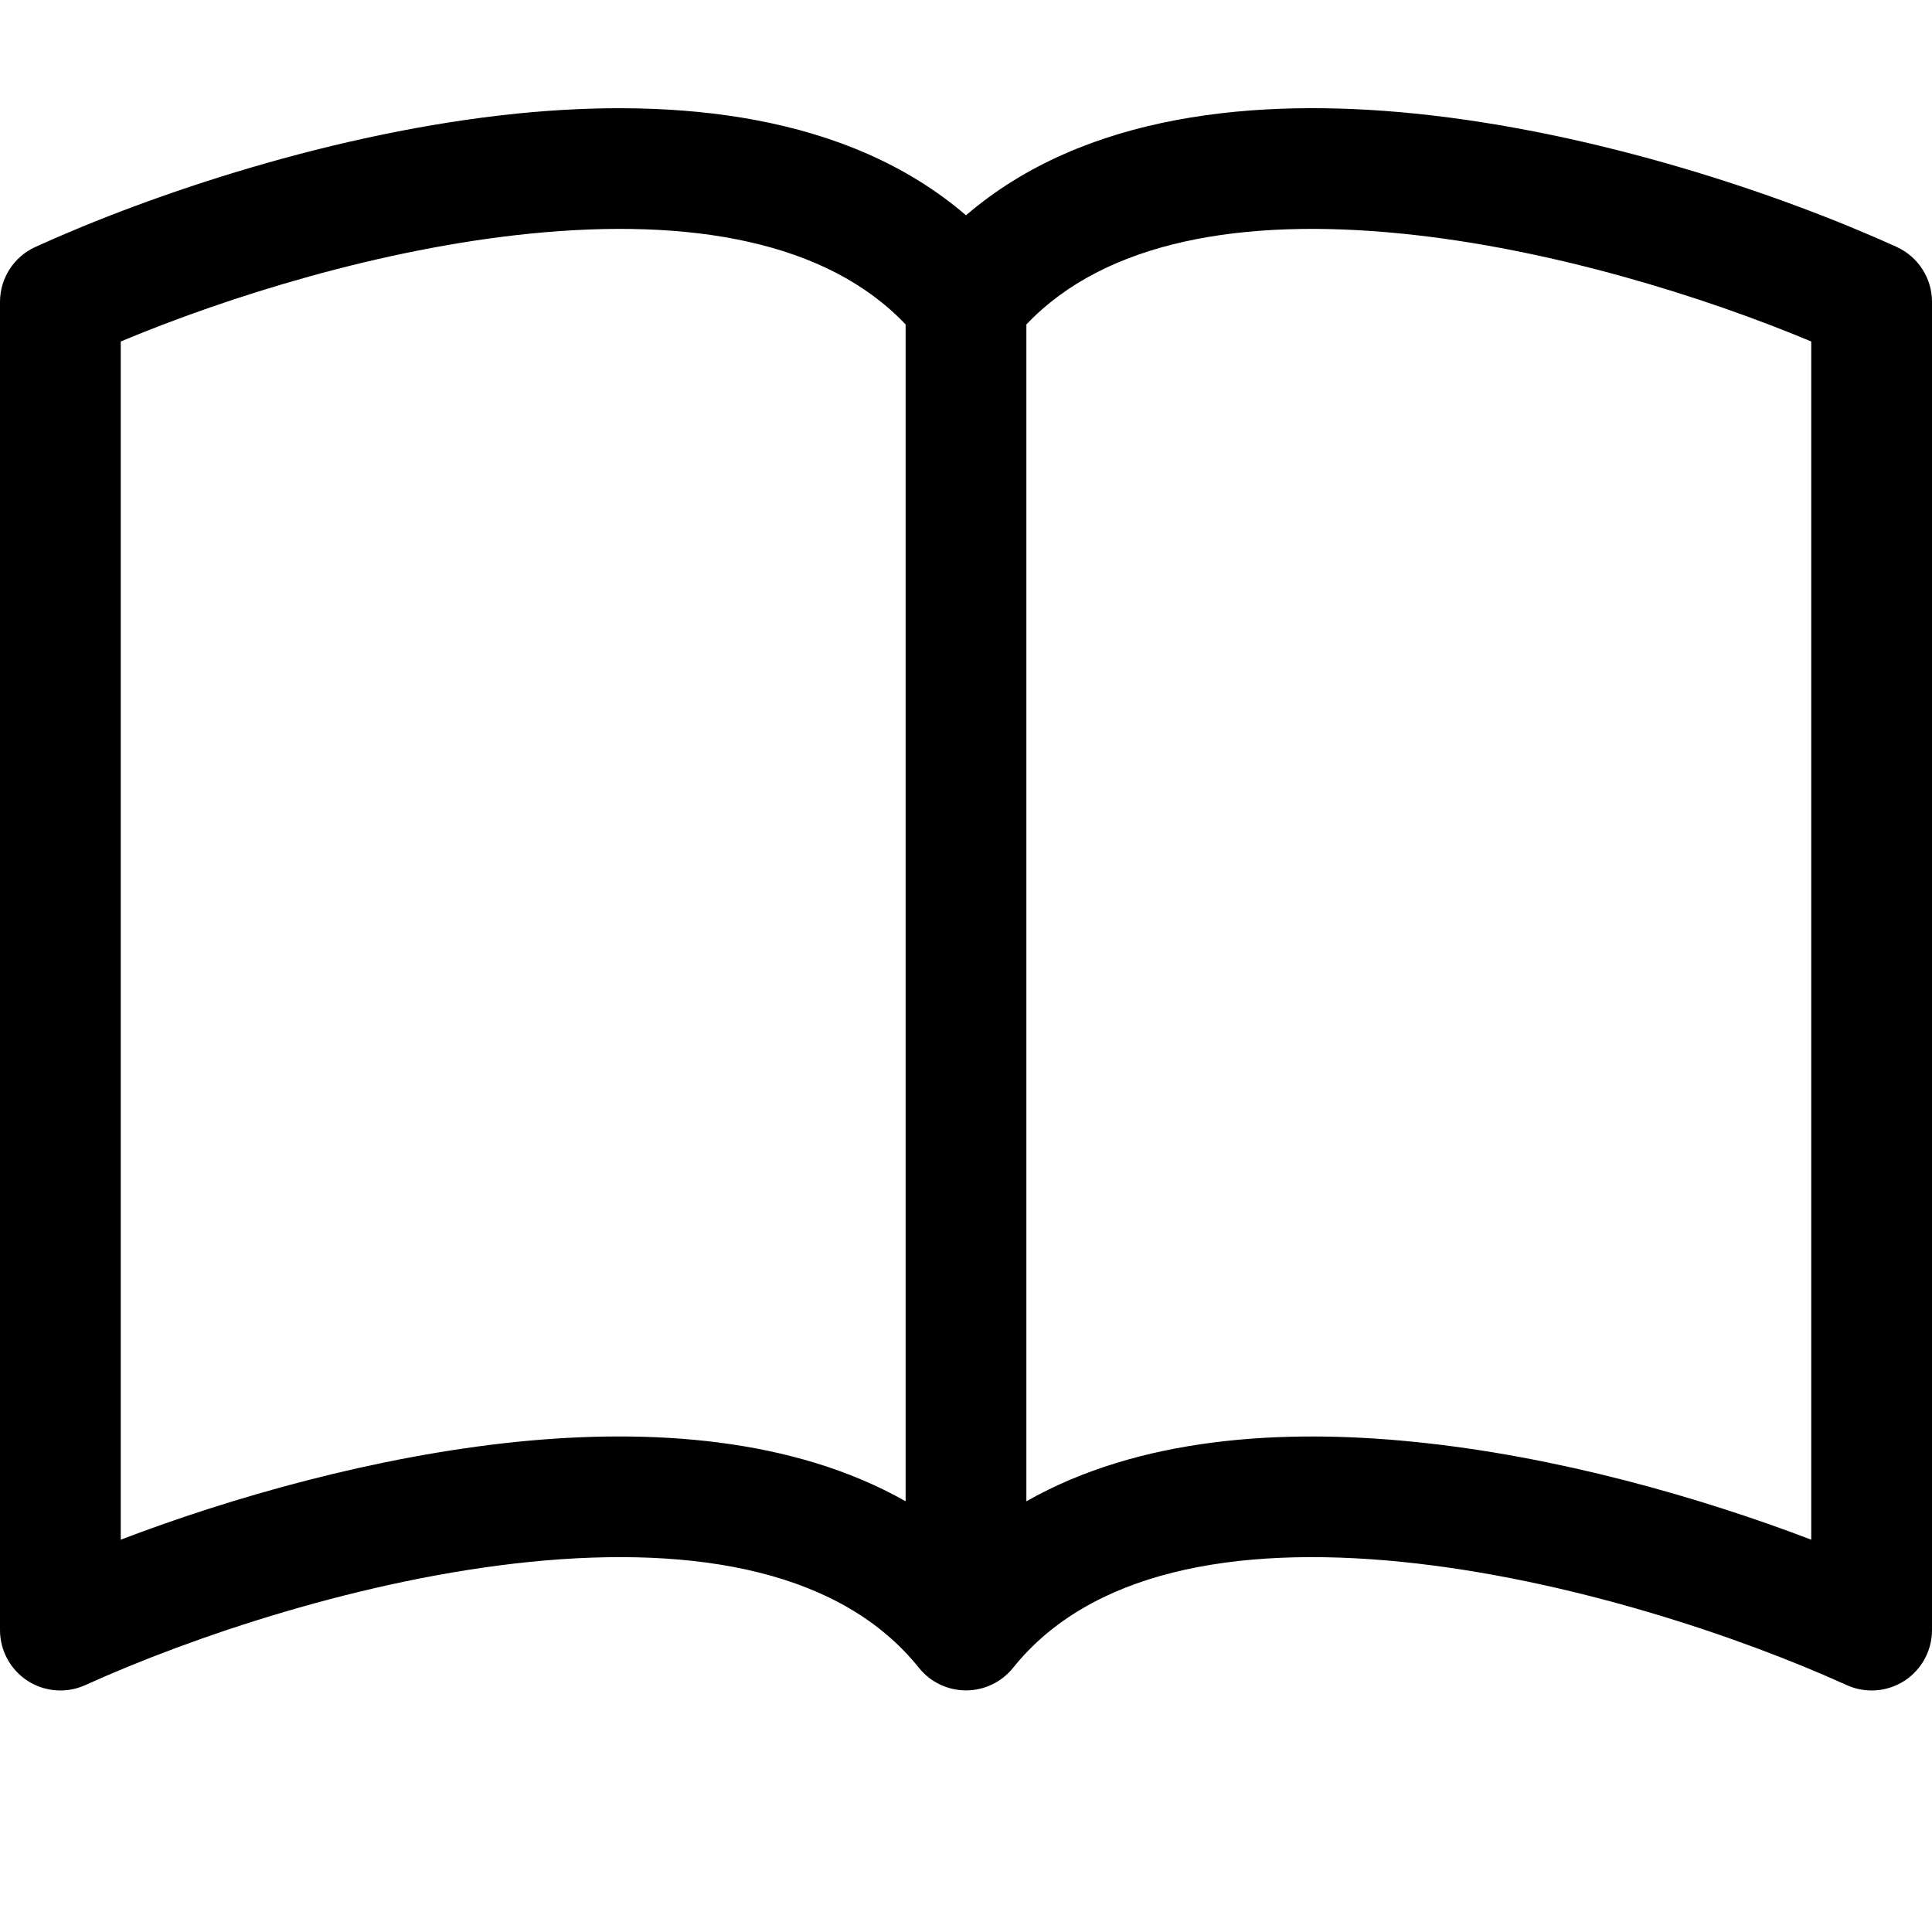
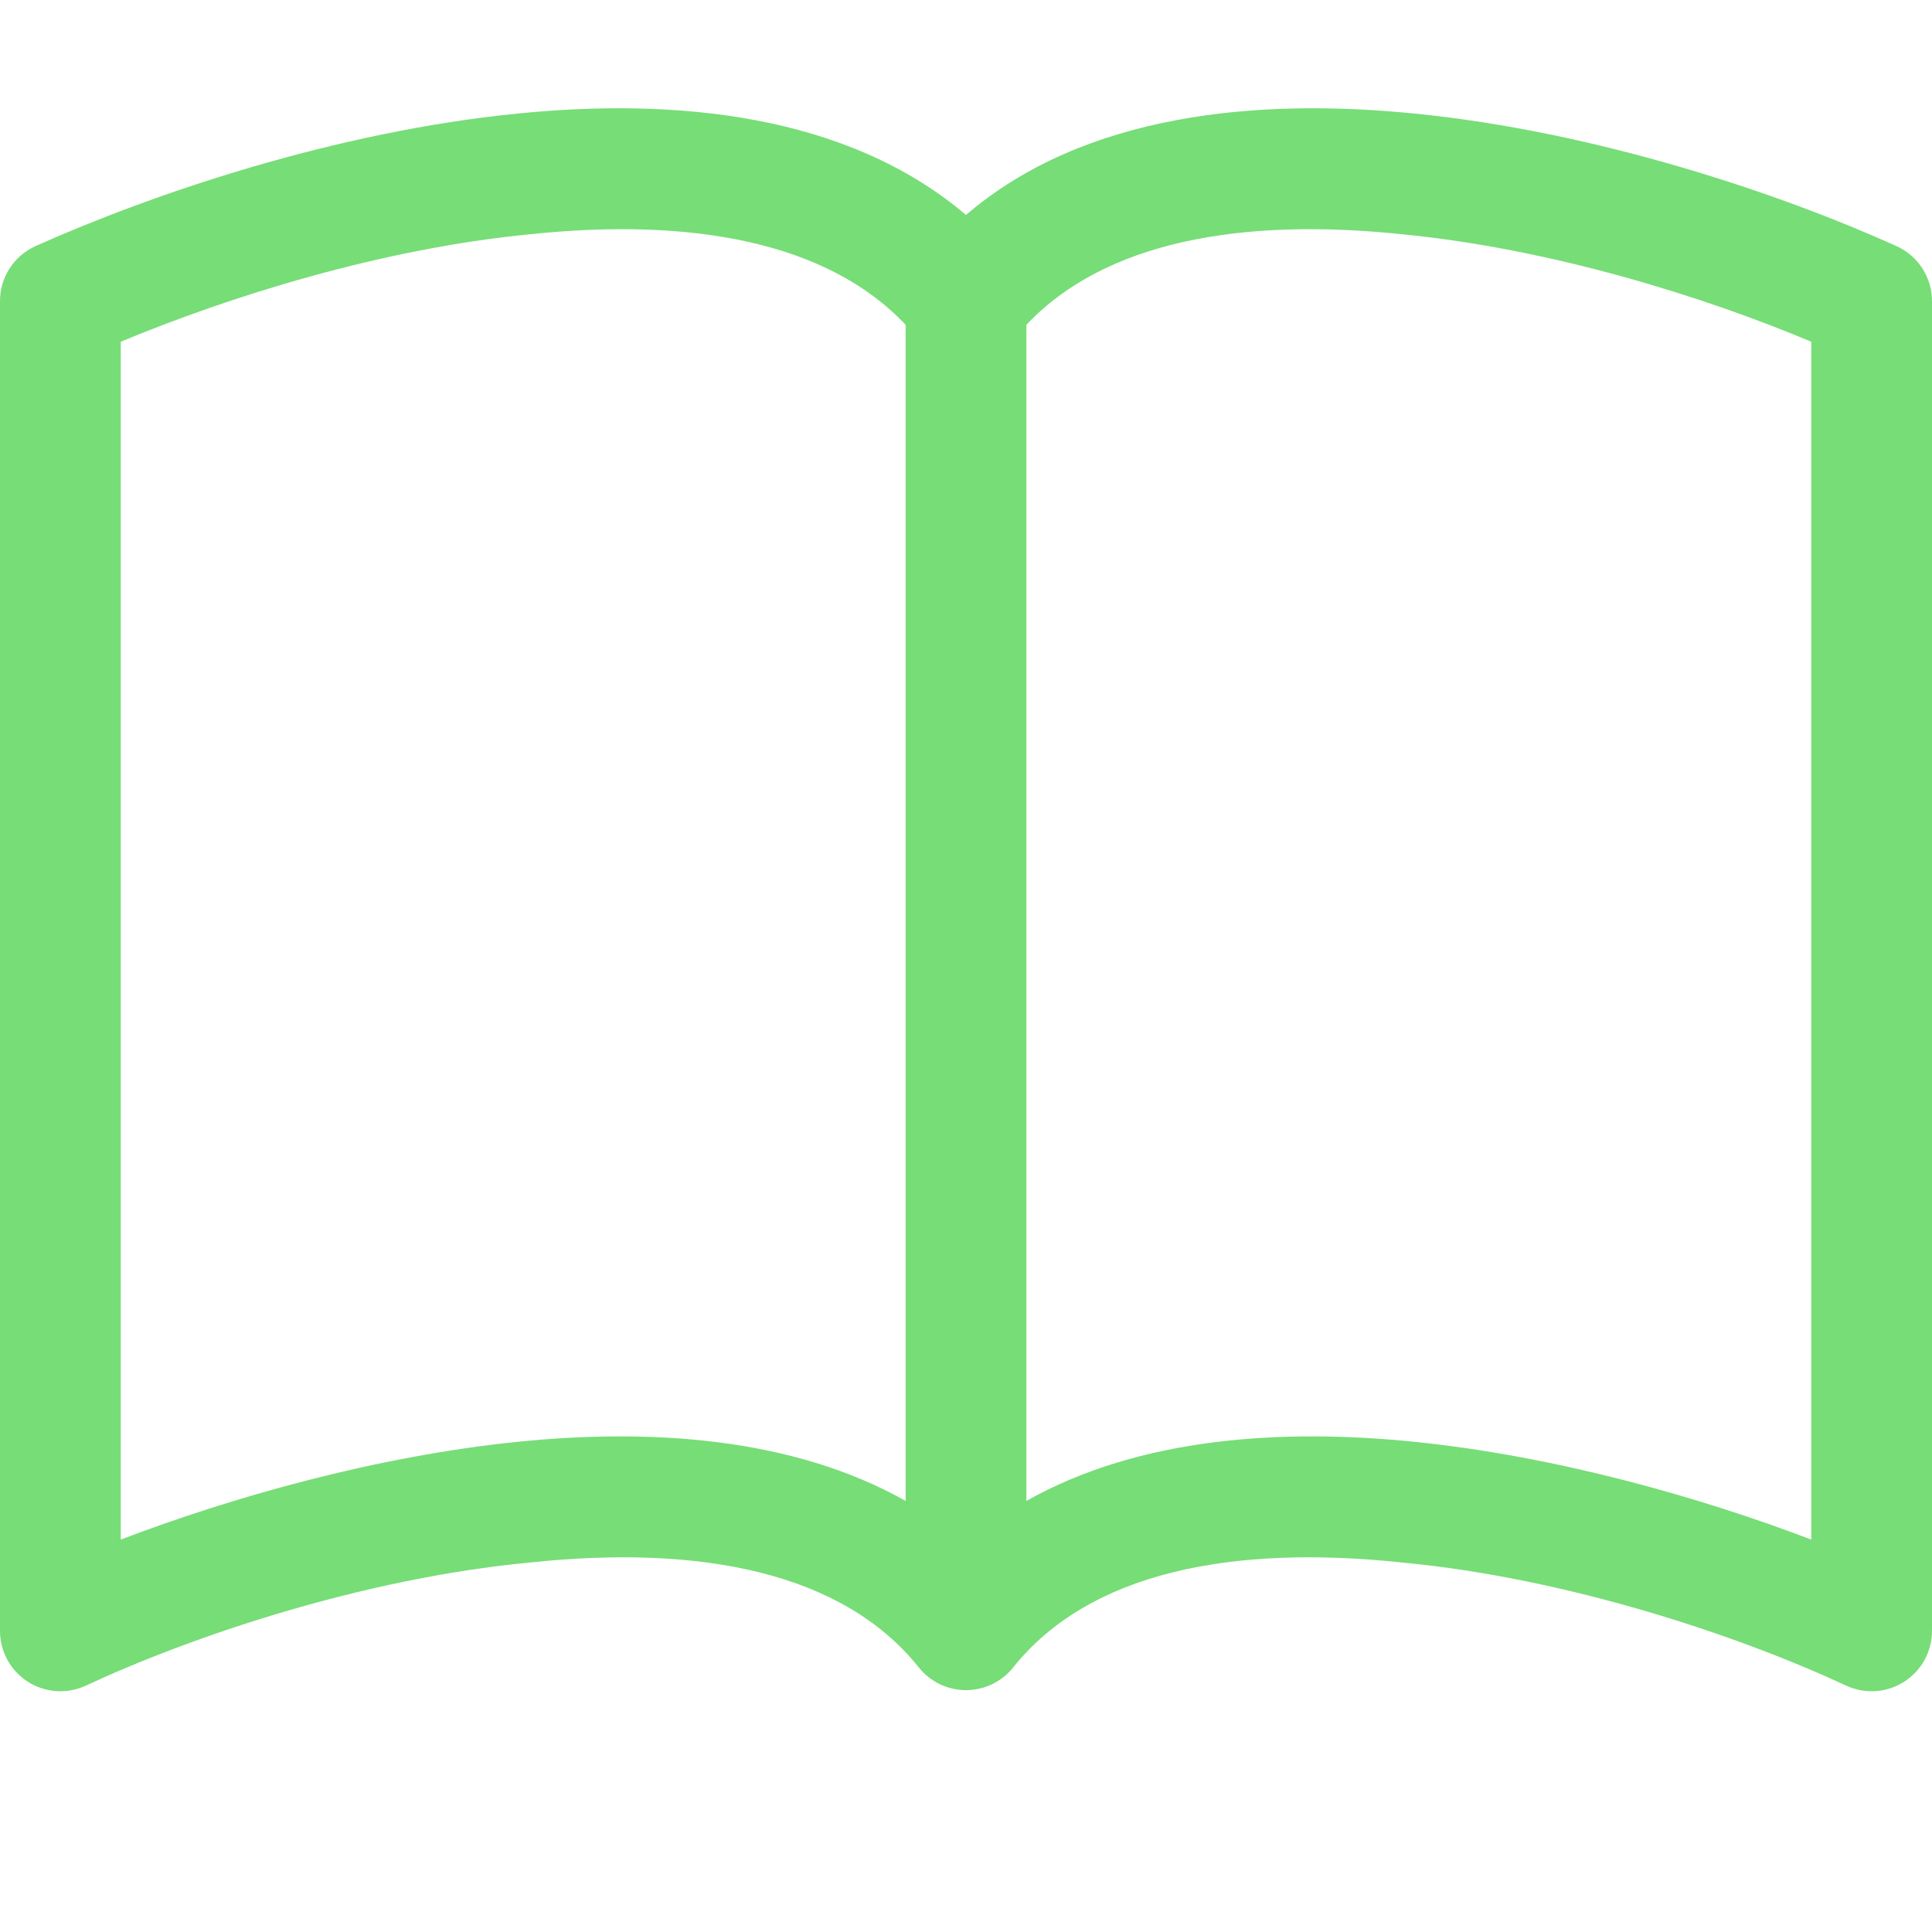
- <svg xmlns="http://www.w3.org/2000/svg" width="16" height="16" fill="currentColor" class="bi bi-book" viewBox="0 0 16 16">
-   <path d="M1 2.828c.885-.37 2.154-.769 3.388-.893 1.33-.134 2.458.063 3.112.752v9.746c-.935-.53-2.12-.603-3.213-.493-1.18.12-2.37.461-3.287.811V2.828zm7.5-.141c.654-.689 1.782-.886 3.112-.752 1.234.124 2.503.523 3.388.893v9.923c-.918-.35-2.107-.692-3.287-.81-1.094-.111-2.278-.039-3.213.492V2.687zM8 1.783C7.015.936 5.587.81 4.287.94c-1.514.153-3.042.672-3.994 1.105A.5.5 0 0 0 0 2.5v11a.5.5 0 0 0 .707.455c.882-.4 2.303-.881 3.68-1.02 1.409-.142 2.59.087 3.223.877a.5.5 0 0 0 .78 0c.633-.79 1.814-1.019 3.222-.877 1.378.139 2.8.62 3.681 1.02A.5.5 0 0 0 16 13.5v-11a.5.5 0 0 0-.293-.455c-.952-.433-2.48-.952-3.994-1.105C10.413.809 8.985.936 8 1.783" />
+ <svg xmlns="http://www.w3.org/2000/svg" width="16" height="16" class="bi bi-book">
+   <g class="layer">
+     <path d="m1,2.83c0.89,-0.37 2.15,-0.77 3.39,-0.89c1.33,-0.14 2.46,0.06 3.11,0.75l0,9.74c-0.94,-0.53 -2.12,-0.6 -3.21,-0.49c-1.18,0.12 -2.37,0.46 -3.29,0.81l0,-9.92zm7.5,-0.14c0.65,-0.69 1.78,-0.89 3.11,-0.75c1.24,0.12 2.51,0.52 3.39,0.89l0,9.92c-0.92,-0.35 -2.11,-0.69 -3.29,-0.81c-1.09,-0.11 -2.27,-0.04 -3.21,0.49l0,-9.74zm-0.5,-0.91c-0.99,-0.84 -2.41,-0.97 -3.71,-0.84c-1.52,0.15 -3.04,0.67 -4,1.1a0.5,0.5 0 0 0 -0.29,0.46l0,11a0.5,0.5 0 0 0 0.71,0.46c0.88,-0.41 2.3,-0.89 3.68,-1.02c1.41,-0.15 2.59,0.08 3.22,0.87a0.5,0.5 0 0 0 0.78,0c0.63,-0.79 1.81,-1.02 3.22,-0.87c1.38,0.13 2.8,0.61 3.68,1.02a0.5,0.5 0 0 0 0.71,-0.46l0,-11a0.5,0.5 0 0 0 -0.29,-0.46c-0.95,-0.43 -2.48,-0.95 -4,-1.1c-1.3,-0.13 -2.73,0 -3.71,0.84" fill="#77dd77" id="svg_1" />
+   </g>
</svg>
